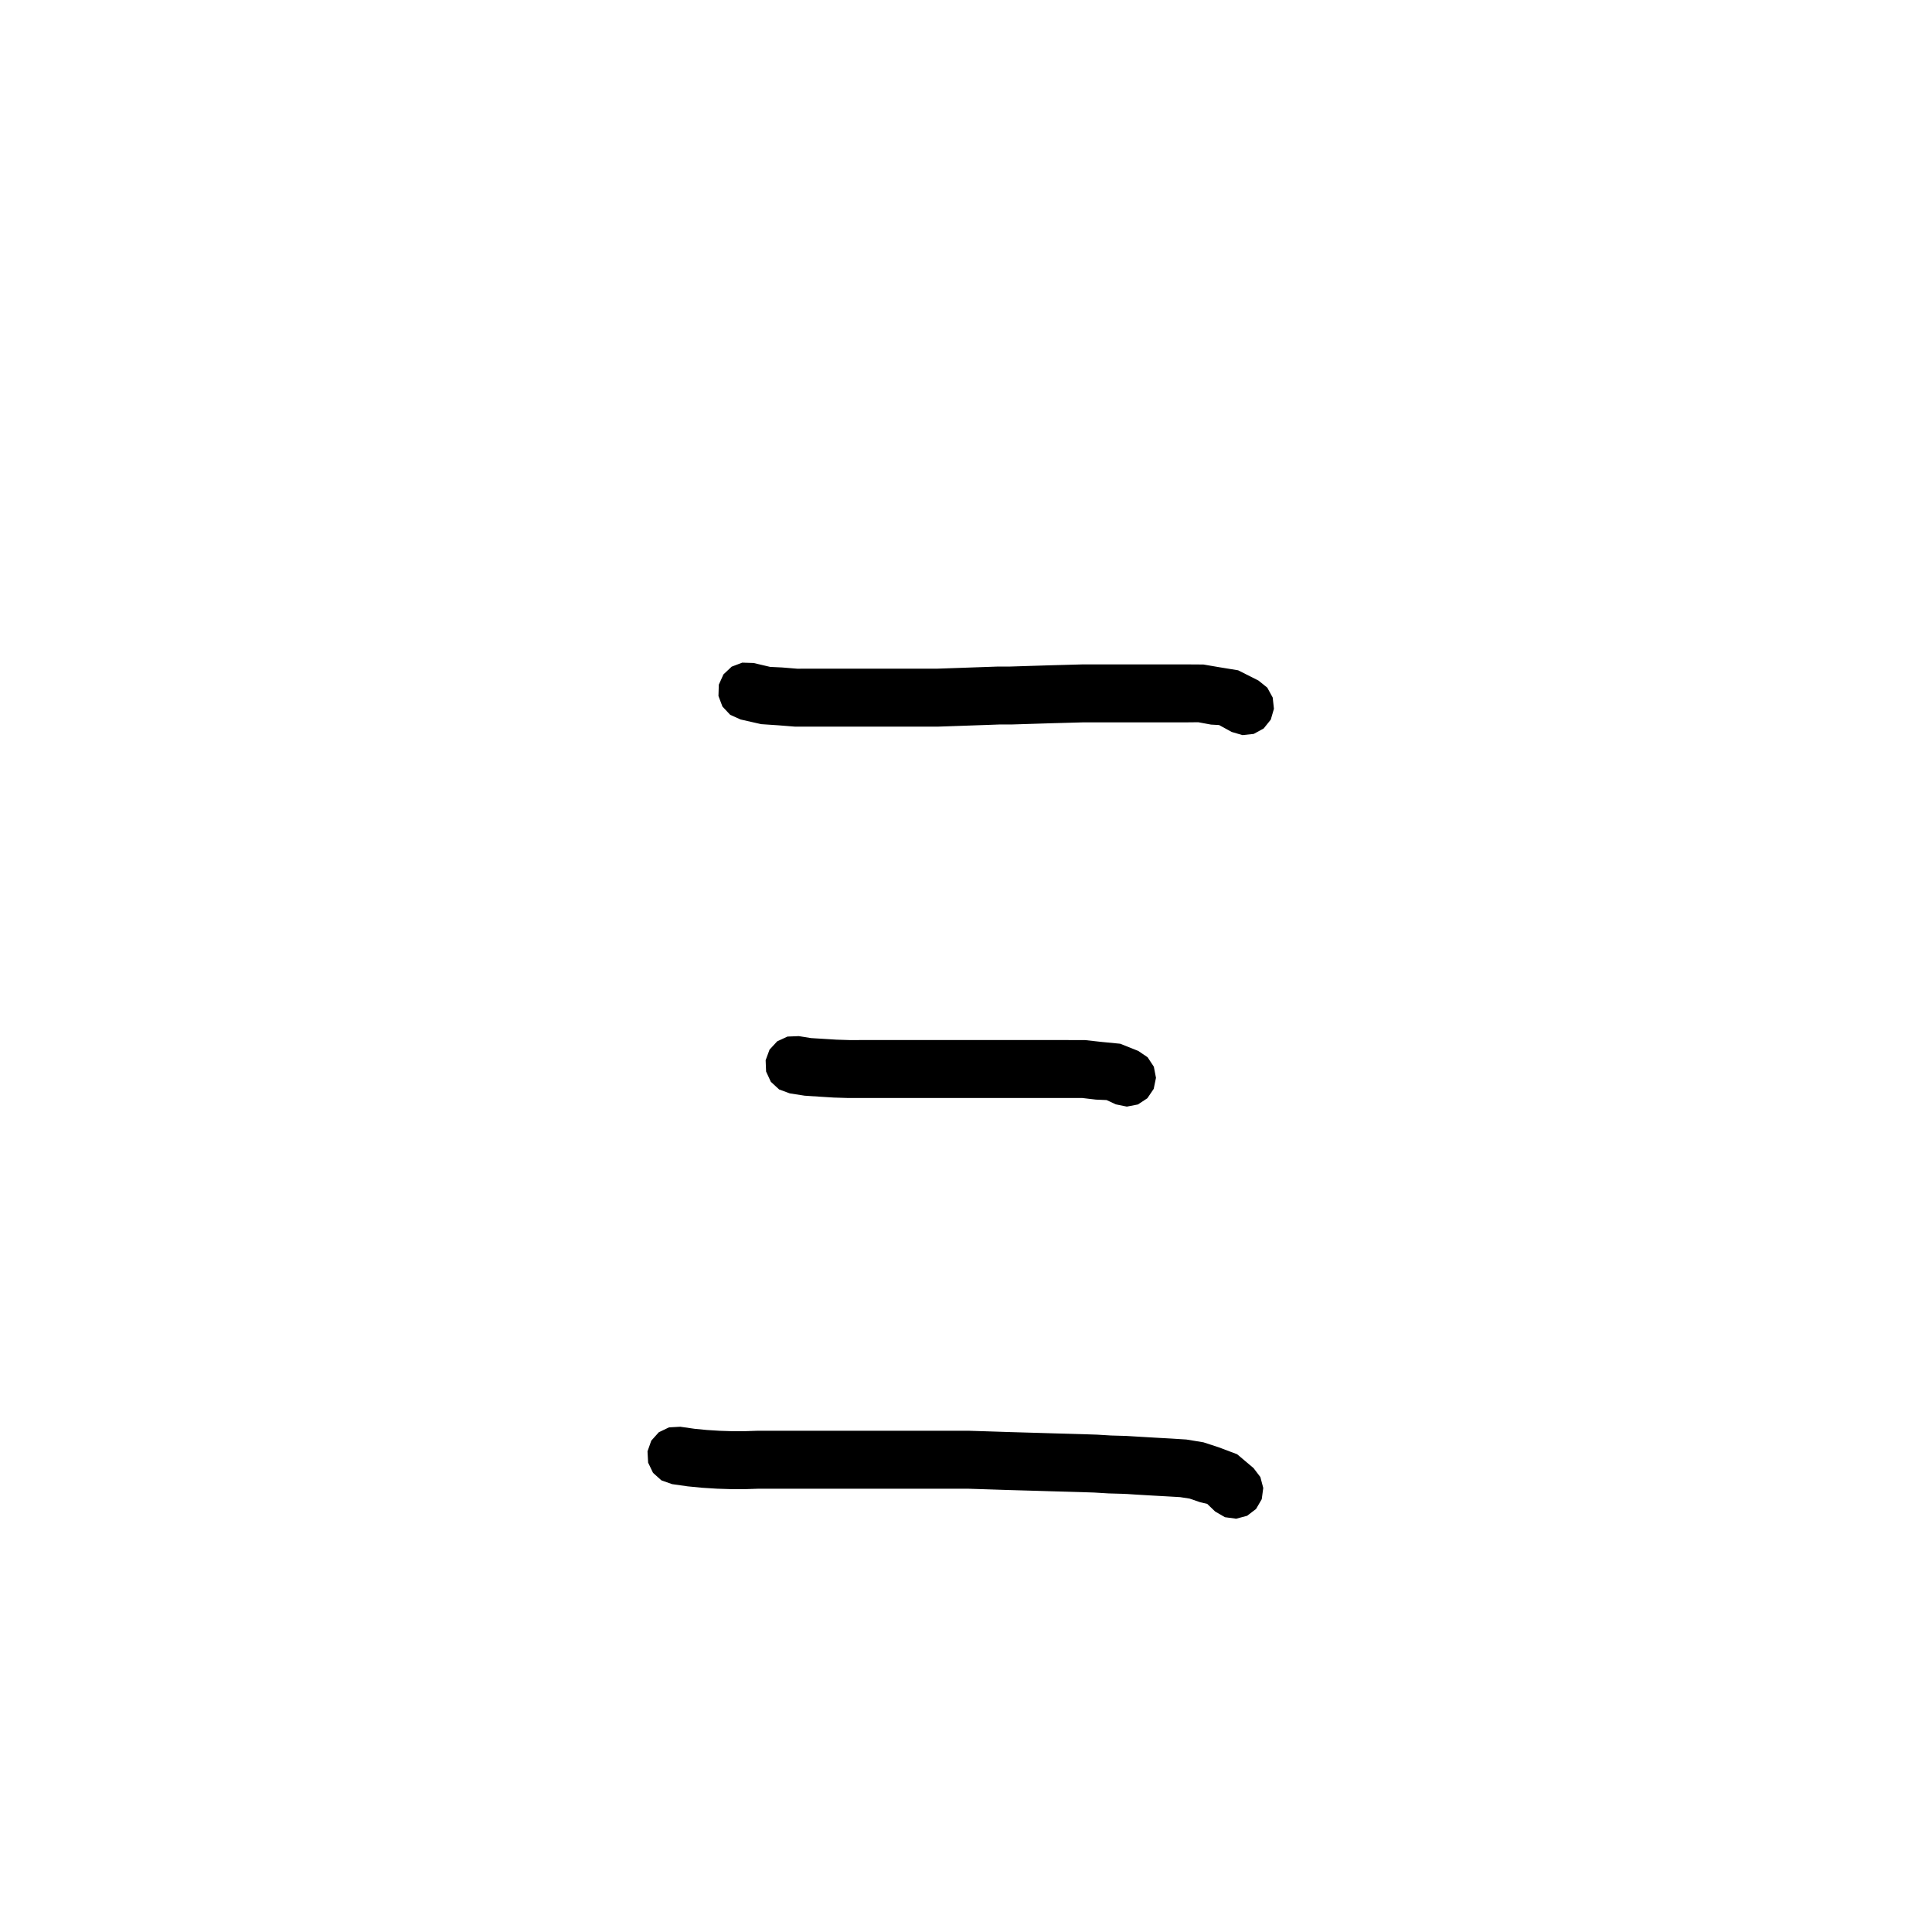
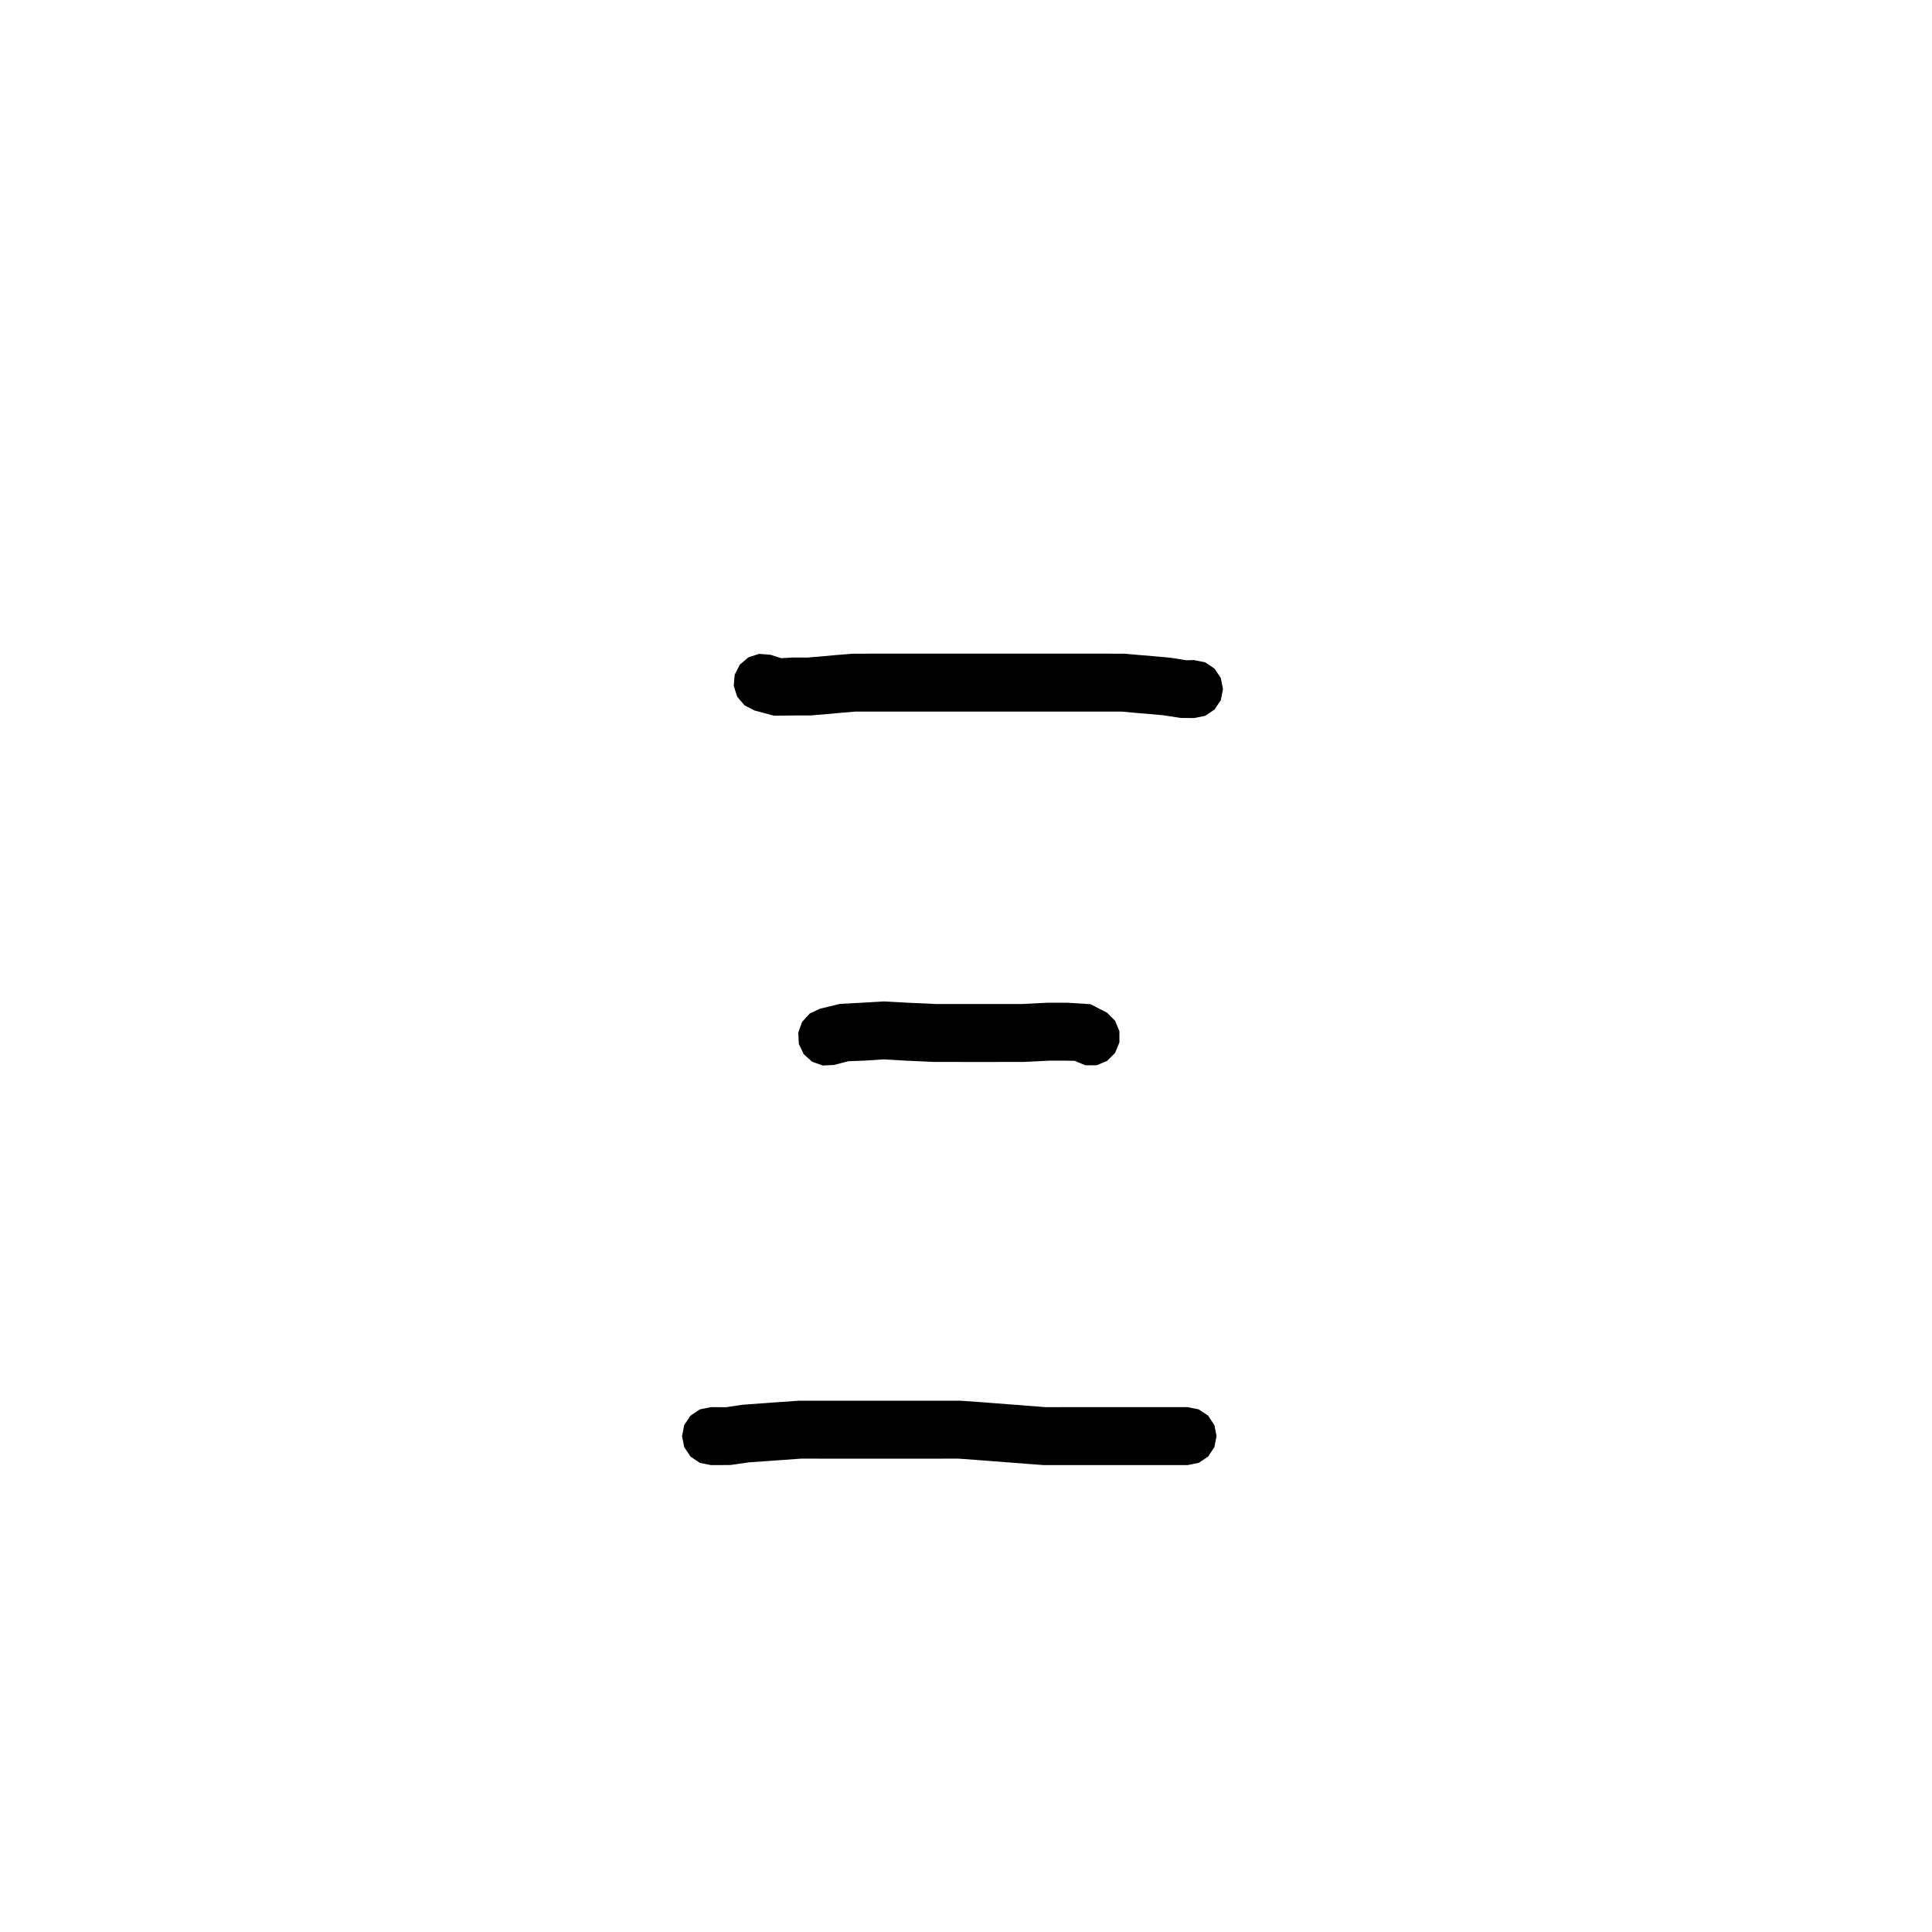
<svg xmlns="http://www.w3.org/2000/svg" viewBox="0 0 300 300" width="300" height="300">
-   <path d="M 114.988 111.718 L 118.196 112.446 L 120.816 112.622 L 123.407 112.829 L 125.8 112.833 L 128.267 112.833 L 130.667 112.833 L 133.133 112.833 L 135.4 112.833 L 137.667 112.833 L 139.667 112.833 L 141.667 112.833 L 143.6 112.833 L 145.611 112.833 L 147.622 112.764 L 149.558 112.697 L 151.424 112.631 L 153.358 112.564 L 155.147 112.499 L 157.008 112.499 L 159.207 112.431 L 161.341 112.364 L 163.464 112.298 L 165.923 112.232 L 168.267 112.166 L 170.267 112.167 L 172.333 112.167 L 174.6 112.167 L 176.8 112.167 L 179.2 112.167 L 181.667 112.167 L 184.2 112.167 L 186.071 112.149 L 188.046 112.514 L 189.299 112.584 L 191.252 113.656 L 192.937 114.149 L 194.683 113.96 L 196.223 113.117 L 197.323 111.748 L 197.816 110.063 L 197.626 108.317 L 196.783 106.777 L 195.415 105.677 L 192.256 104.083 L 189.421 103.62 L 186.862 103.184 L 184.2 103.167 L 181.667 103.167 L 179.2 103.167 L 176.8 103.167 L 174.6 103.167 L 172.333 103.167 L 170.267 103.167 L 168.133 103.167 L 165.677 103.235 L 163.203 103.302 L 161.059 103.369 L 158.926 103.436 L 156.858 103.501 L 154.986 103.501 L 153.042 103.569 L 151.109 103.636 L 149.242 103.703 L 147.312 103.769 L 145.456 103.834 L 143.6 103.833 L 141.667 103.833 L 139.667 103.833 L 137.667 103.833 L 135.4 103.833 L 133.133 103.833 L 130.667 103.833 L 128.267 103.833 L 125.8 103.833 L 123.793 103.837 L 121.451 103.645 L 119.582 103.554 L 117.012 102.949 L 115.257 102.895 L 113.615 103.517 L 112.336 104.721 L 111.615 106.321 L 111.562 108.076 L 112.184 109.718 L 113.387 110.997 Z" fill="black" fill-rule="nonzero" />
-   <path d="M 122.632 169.778 L 124.948 170.139 L 127.25 170.291 L 129.456 170.428 L 131.725 170.499 L 133.667 170.5 L 135.8 170.5 L 137.867 170.5 L 139.867 170.5 L 141.933 170.5 L 144.333 170.5 L 146.533 170.5 L 148.733 170.5 L 151.2 170.5 L 153.867 170.5 L 156.2 170.5 L 158.6 170.5 L 161.2 170.5 L 163.6 170.5 L 165.867 170.5 L 168.014 170.493 L 170.169 170.746 L 171.829 170.818 L 173.254 171.481 L 174.974 171.833 L 176.698 171.501 L 178.163 170.534 L 179.147 169.08 L 179.5 167.36 L 179.167 165.636 L 178.2 164.17 L 176.746 163.186 L 173.949 162.071 L 171.031 161.787 L 168.52 161.507 L 165.867 161.5 L 163.6 161.5 L 161.2 161.5 L 158.6 161.5 L 156.2 161.5 L 153.867 161.5 L 151.2 161.5 L 148.733 161.5 L 146.533 161.5 L 144.333 161.5 L 141.933 161.5 L 139.867 161.5 L 137.867 161.5 L 135.8 161.5 L 133.667 161.5 L 131.875 161.501 L 129.877 161.438 L 127.817 161.309 L 125.941 161.194 L 124.035 160.888 L 122.281 160.958 L 120.687 161.694 L 119.495 162.984 L 118.888 164.631 L 118.958 166.386 L 119.694 167.98 L 120.984 169.171 Z" fill="black" fill-rule="nonzero" />
-   <path d="M 104.364 230.455 L 106.792 230.801 L 109.044 231.019 L 111.319 231.162 L 113.527 231.233 L 115.739 231.233 L 117.806 231.166 L 119.8 231.167 L 121.8 231.167 L 123.867 231.167 L 125.8 231.167 L 127.733 231.167 L 129.867 231.167 L 132.067 231.167 L 134.333 231.167 L 136.6 231.167 L 139 231.167 L 141.333 231.167 L 143.667 231.167 L 145.933 231.167 L 148.2 231.167 L 150.263 231.166 L 152.324 231.231 L 154.388 231.298 L 156.462 231.365 L 158.736 231.431 L 161.068 231.498 L 163.27 231.565 L 165.673 231.632 L 167.995 231.698 L 169.919 231.762 L 172.135 231.896 L 174.468 231.962 L 176.598 232.092 L 178.877 232.226 L 181.273 232.359 L 183.244 232.473 L 184.725 232.703 L 186.37 233.267 L 187.453 233.52 L 188.689 234.708 L 190.207 235.59 L 191.947 235.825 L 193.645 235.375 L 195.041 234.311 L 195.923 232.793 L 196.158 231.053 L 195.709 229.355 L 194.644 227.959 L 192.103 225.814 L 189.23 224.733 L 186.875 223.964 L 184.223 223.527 L 181.794 223.374 L 179.39 223.241 L 177.135 223.108 L 174.865 222.971 L 172.532 222.904 L 170.347 222.772 L 168.272 222.702 L 165.927 222.635 L 163.53 222.569 L 161.332 222.502 L 158.997 222.435 L 156.738 222.369 L 154.678 222.302 L 152.609 222.236 L 150.404 222.167 L 148.2 222.167 L 145.933 222.167 L 143.667 222.167 L 141.333 222.167 L 139 222.167 L 136.6 222.167 L 134.333 222.167 L 132.067 222.167 L 129.867 222.167 L 127.733 222.167 L 125.8 222.167 L 123.867 222.167 L 121.8 222.167 L 119.8 222.167 L 117.661 222.167 L 115.594 222.234 L 113.673 222.234 L 111.747 222.172 L 109.756 222.047 L 107.875 221.866 L 105.636 221.545 L 103.883 221.641 L 102.3 222.4 L 101.128 223.707 L 100.545 225.364 L 100.641 227.117 L 101.4 228.7 L 102.707 229.872 Z" fill="black" fill-rule="nonzero" />
+   <path d="M 117.17 110.327 L 120.181 111.132 L 123.268 111.1 L 125.794 111.096 L 128.396 110.883 L 130.596 110.683 L 132.802 110.496 L 134.806 110.5 L 137.006 110.5 L 139.206 110.5 L 141.606 110.5 L 143.806 110.5 L 146.006 110.5 L 148.406 110.5 L 150.806 110.5 L 153.006 110.5 L 155.206 110.5 L 157.406 110.5 L 159.606 110.5 L 161.806 110.5 L 164.006 110.5 L 166.206 110.5 L 168.406 110.5 L 170.406 110.5 L 172.406 110.5 L 174.192 110.495 L 176.216 110.683 L 178.616 110.883 L 180.64 111.064 L 183.313 111.48 L 185.406 111.5 L 187.128 111.157 L 188.588 110.182 L 189.564 108.722 L 189.906 107 L 189.564 105.278 L 188.588 103.818 L 187.128 102.843 L 185.406 102.5 L 184.166 102.52 L 181.772 102.136 L 179.396 101.917 L 176.996 101.717 L 174.62 101.505 L 172.406 101.5 L 170.406 101.5 L 168.406 101.5 L 166.206 101.5 L 164.006 101.5 L 161.806 101.5 L 159.606 101.5 L 157.406 101.5 L 155.206 101.5 L 153.006 101.5 L 150.806 101.5 L 148.406 101.5 L 146.006 101.5 L 143.806 101.5 L 141.606 101.5 L 139.206 101.5 L 137.006 101.5 L 134.806 101.5 L 132.411 101.504 L 129.816 101.717 L 127.616 101.917 L 125.419 102.104 L 123.145 102.1 L 121.298 102.201 L 119.642 101.673 L 117.893 101.529 L 116.221 102.066 L 114.882 103.202 L 114.079 104.764 L 113.936 106.514 L 114.473 108.185 L 115.608 109.524 Z" fill="black" fill-rule="nonzero" />
+   <path d="M 129.498 165.366 L 131.709 164.788 L 134.25 164.693 L 137.206 164.5 L 140.582 164.694 L 145.106 164.899 L 149.806 164.9 L 154.406 164.9 L 158.913 164.899 L 162.939 164.698 L 165.499 164.699 L 167.479 164.737 L 166.91 164.744 L 168.533 165.414 L 170.289 165.413 L 171.91 164.739 L 173.15 163.496 L 173.821 161.873 L 173.819 160.117 L 173.145 158.496 L 171.902 157.256 L 169.333 155.93 L 165.713 155.701 L 162.674 155.702 L 158.699 155.901 L 154.406 155.9 L 149.806 155.9 L 145.306 155.901 L 141.031 155.706 L 137.206 155.5 L 133.762 155.707 L 130.437 155.879 L 127.315 156.634 L 125.727 157.384 L 124.548 158.685 L 123.955 160.338 L 124.041 162.091 L 124.791 163.679 L 126.091 164.859 L 127.744 165.451 Z" fill="black" fill-rule="nonzero" />
+   <path d="M 110.406 227.5 L 113.405 227.488 L 116.291 227.074 L 118.927 226.889 L 121.727 226.689 L 124.367 226.497 L 127.006 226.5 L 129.806 226.5 L 132.606 226.5 L 135.206 226.5 L 138.006 226.5 L 140.806 226.5 L 143.606 226.5 L 146.206 226.5 L 148.846 226.497 L 151.474 226.688 L 154.061 226.887 L 156.661 227.087 L 159.261 227.287 L 162.026 227.496 L 164.606 227.5 L 167.206 227.5 L 169.806 227.5 L 172.606 227.5 L 175.206 227.5 L 178.006 227.5 L 180.606 227.5 L 182.406 227.5 L 184.406 227.5 L 184.406 227.5 L 186.128 227.157 L 187.588 226.182 L 188.564 224.722 L 188.906 223 L 188.564 221.278 L 187.588 219.818 L 186.128 218.843 L 184.406 218.5 L 184.406 218.5 L 182.406 218.5 L 180.606 218.5 L 178.006 218.5 L 175.206 218.5 L 172.606 218.5 L 169.806 218.5 L 167.206 218.5 L 164.606 218.5 L 162.386 218.504 L 159.951 218.313 L 157.351 218.113 L 154.751 217.913 L 152.139 217.712 L 149.167 217.503 L 146.206 217.5 L 143.606 217.5 L 140.806 217.5 L 138.006 217.5 L 135.206 217.5 L 132.606 217.5 L 129.806 217.5 L 127.006 217.5 L 124.046 217.503 L 121.086 217.711 L 118.286 217.911 L 115.321 218.126 L 112.74 218.512 L 110.406 218.5 L 108.684 218.843 L 107.224 219.818 L 106.249 221.278 L 105.906 223 L 106.249 224.722 L 107.224 226.182 L 108.684 227.157 Z" fill="black" fill-rule="nonzero" />
</svg>
